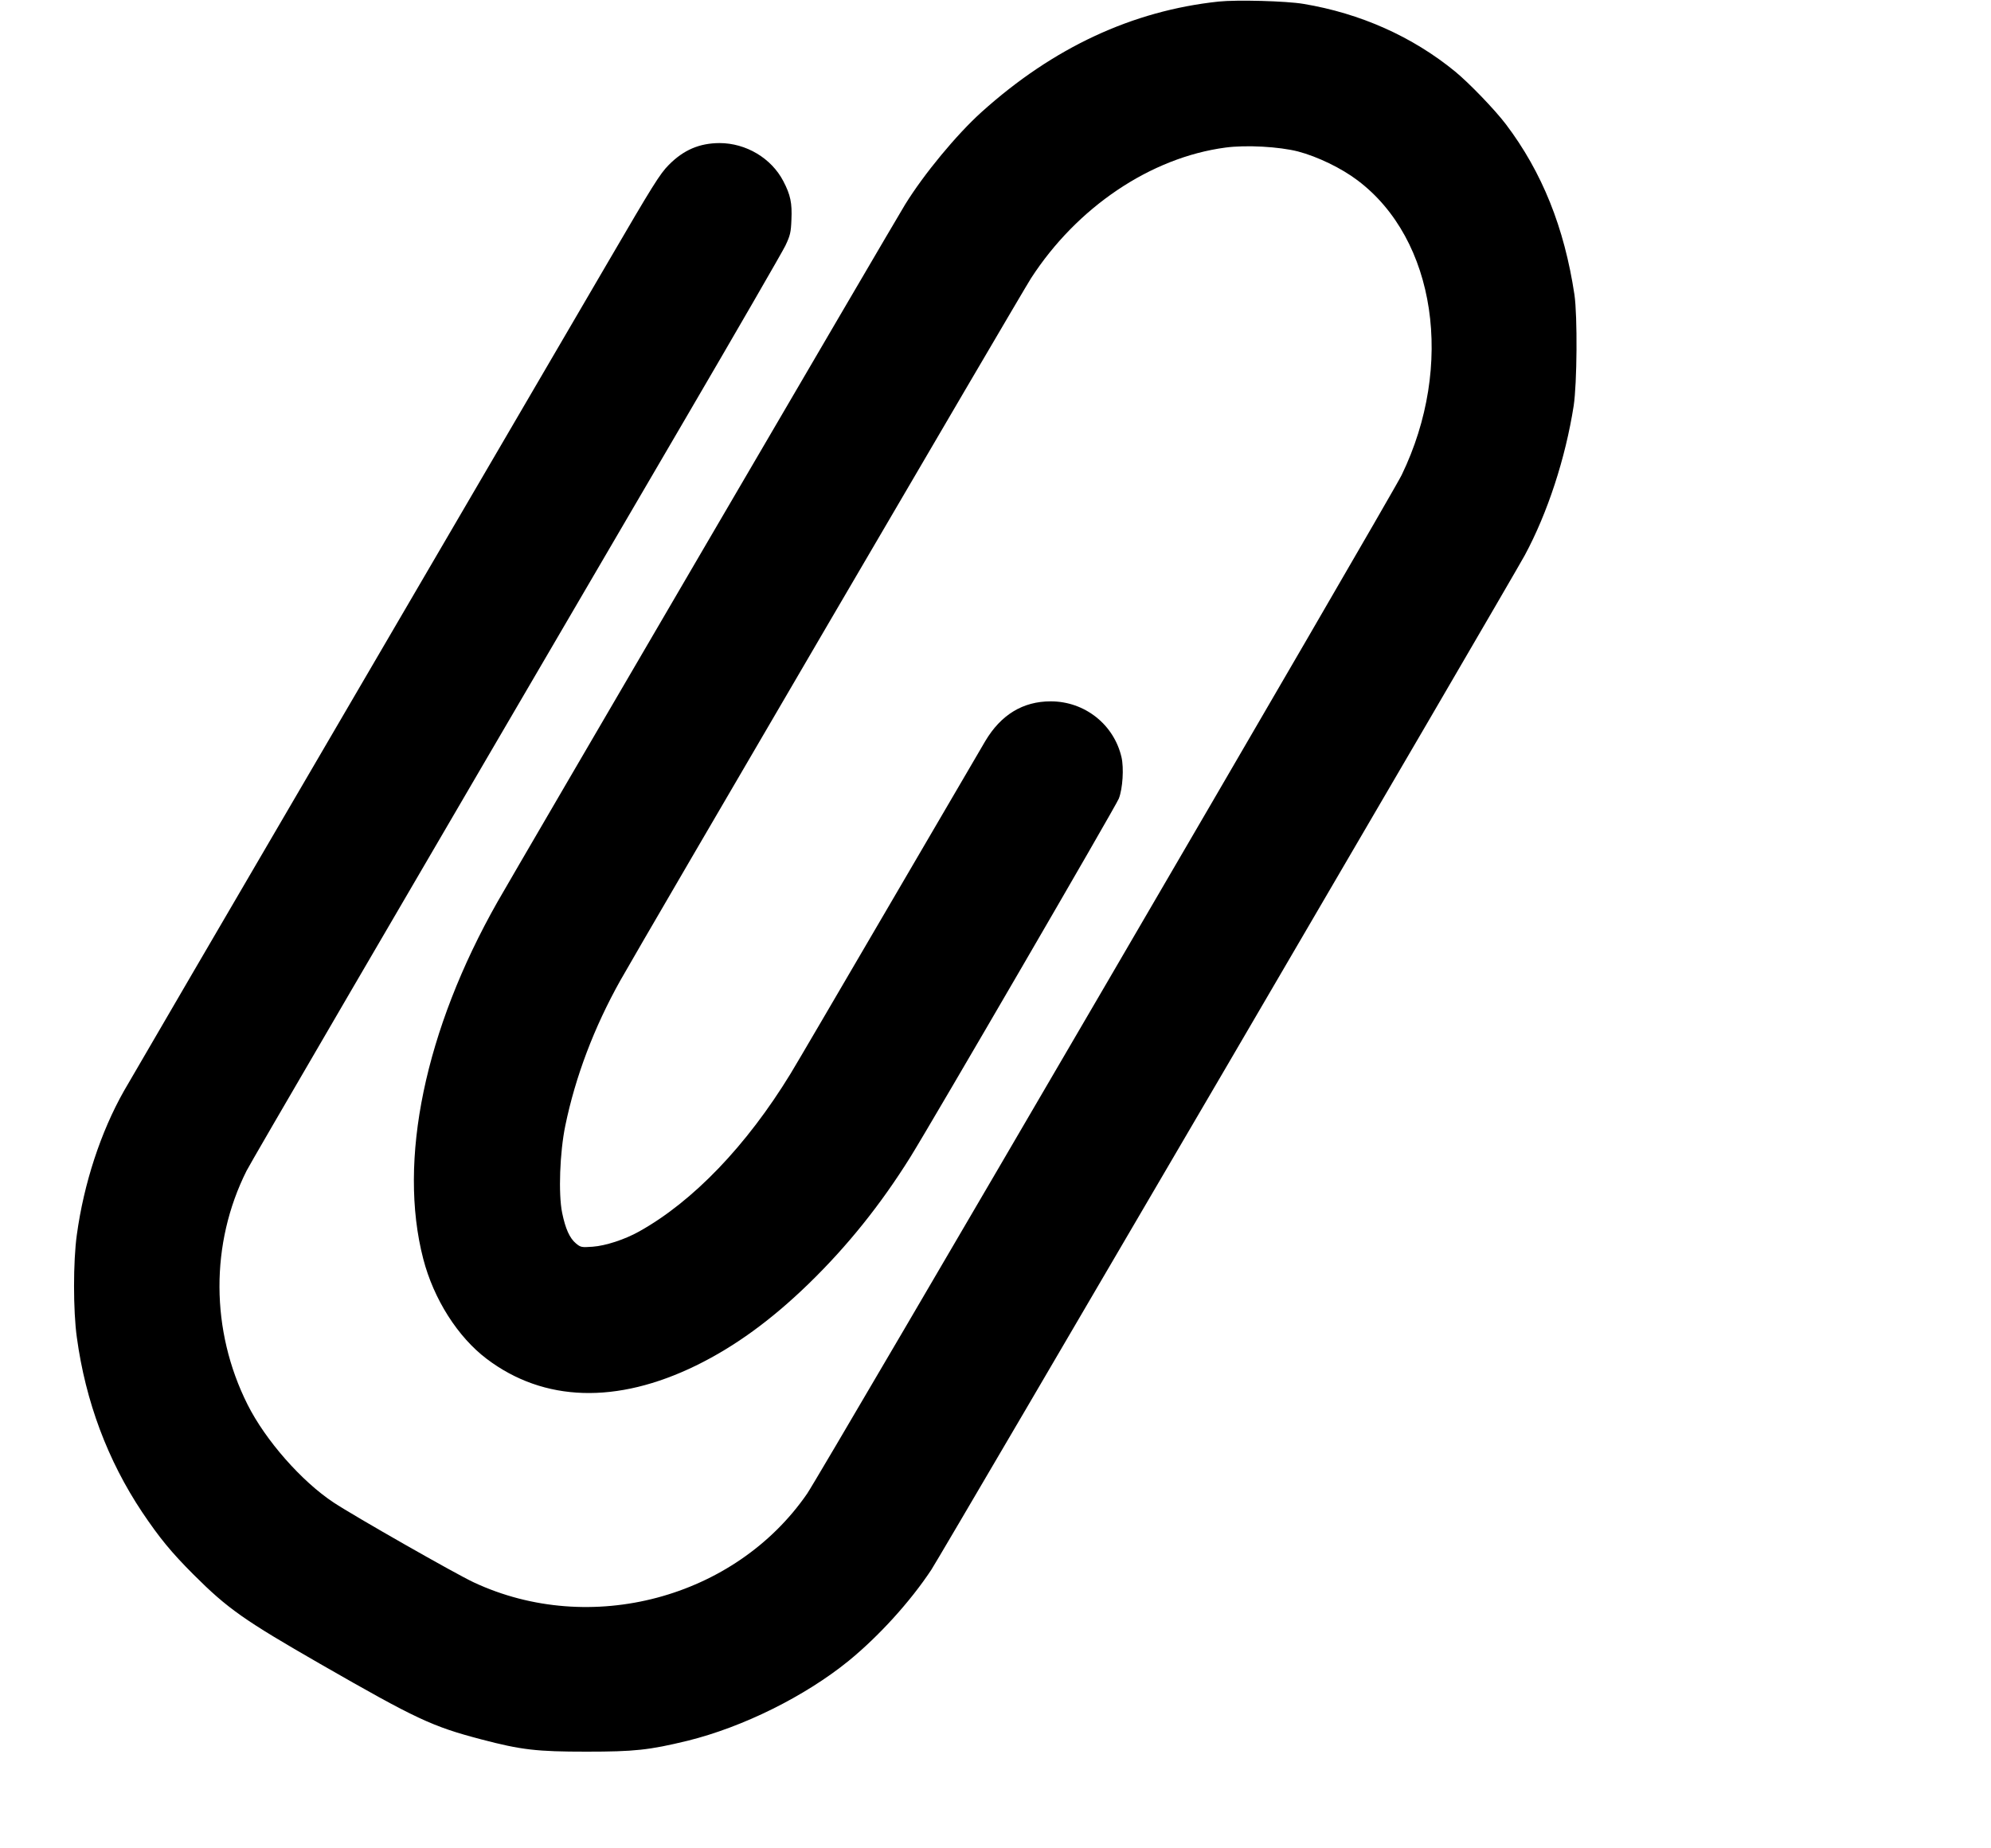
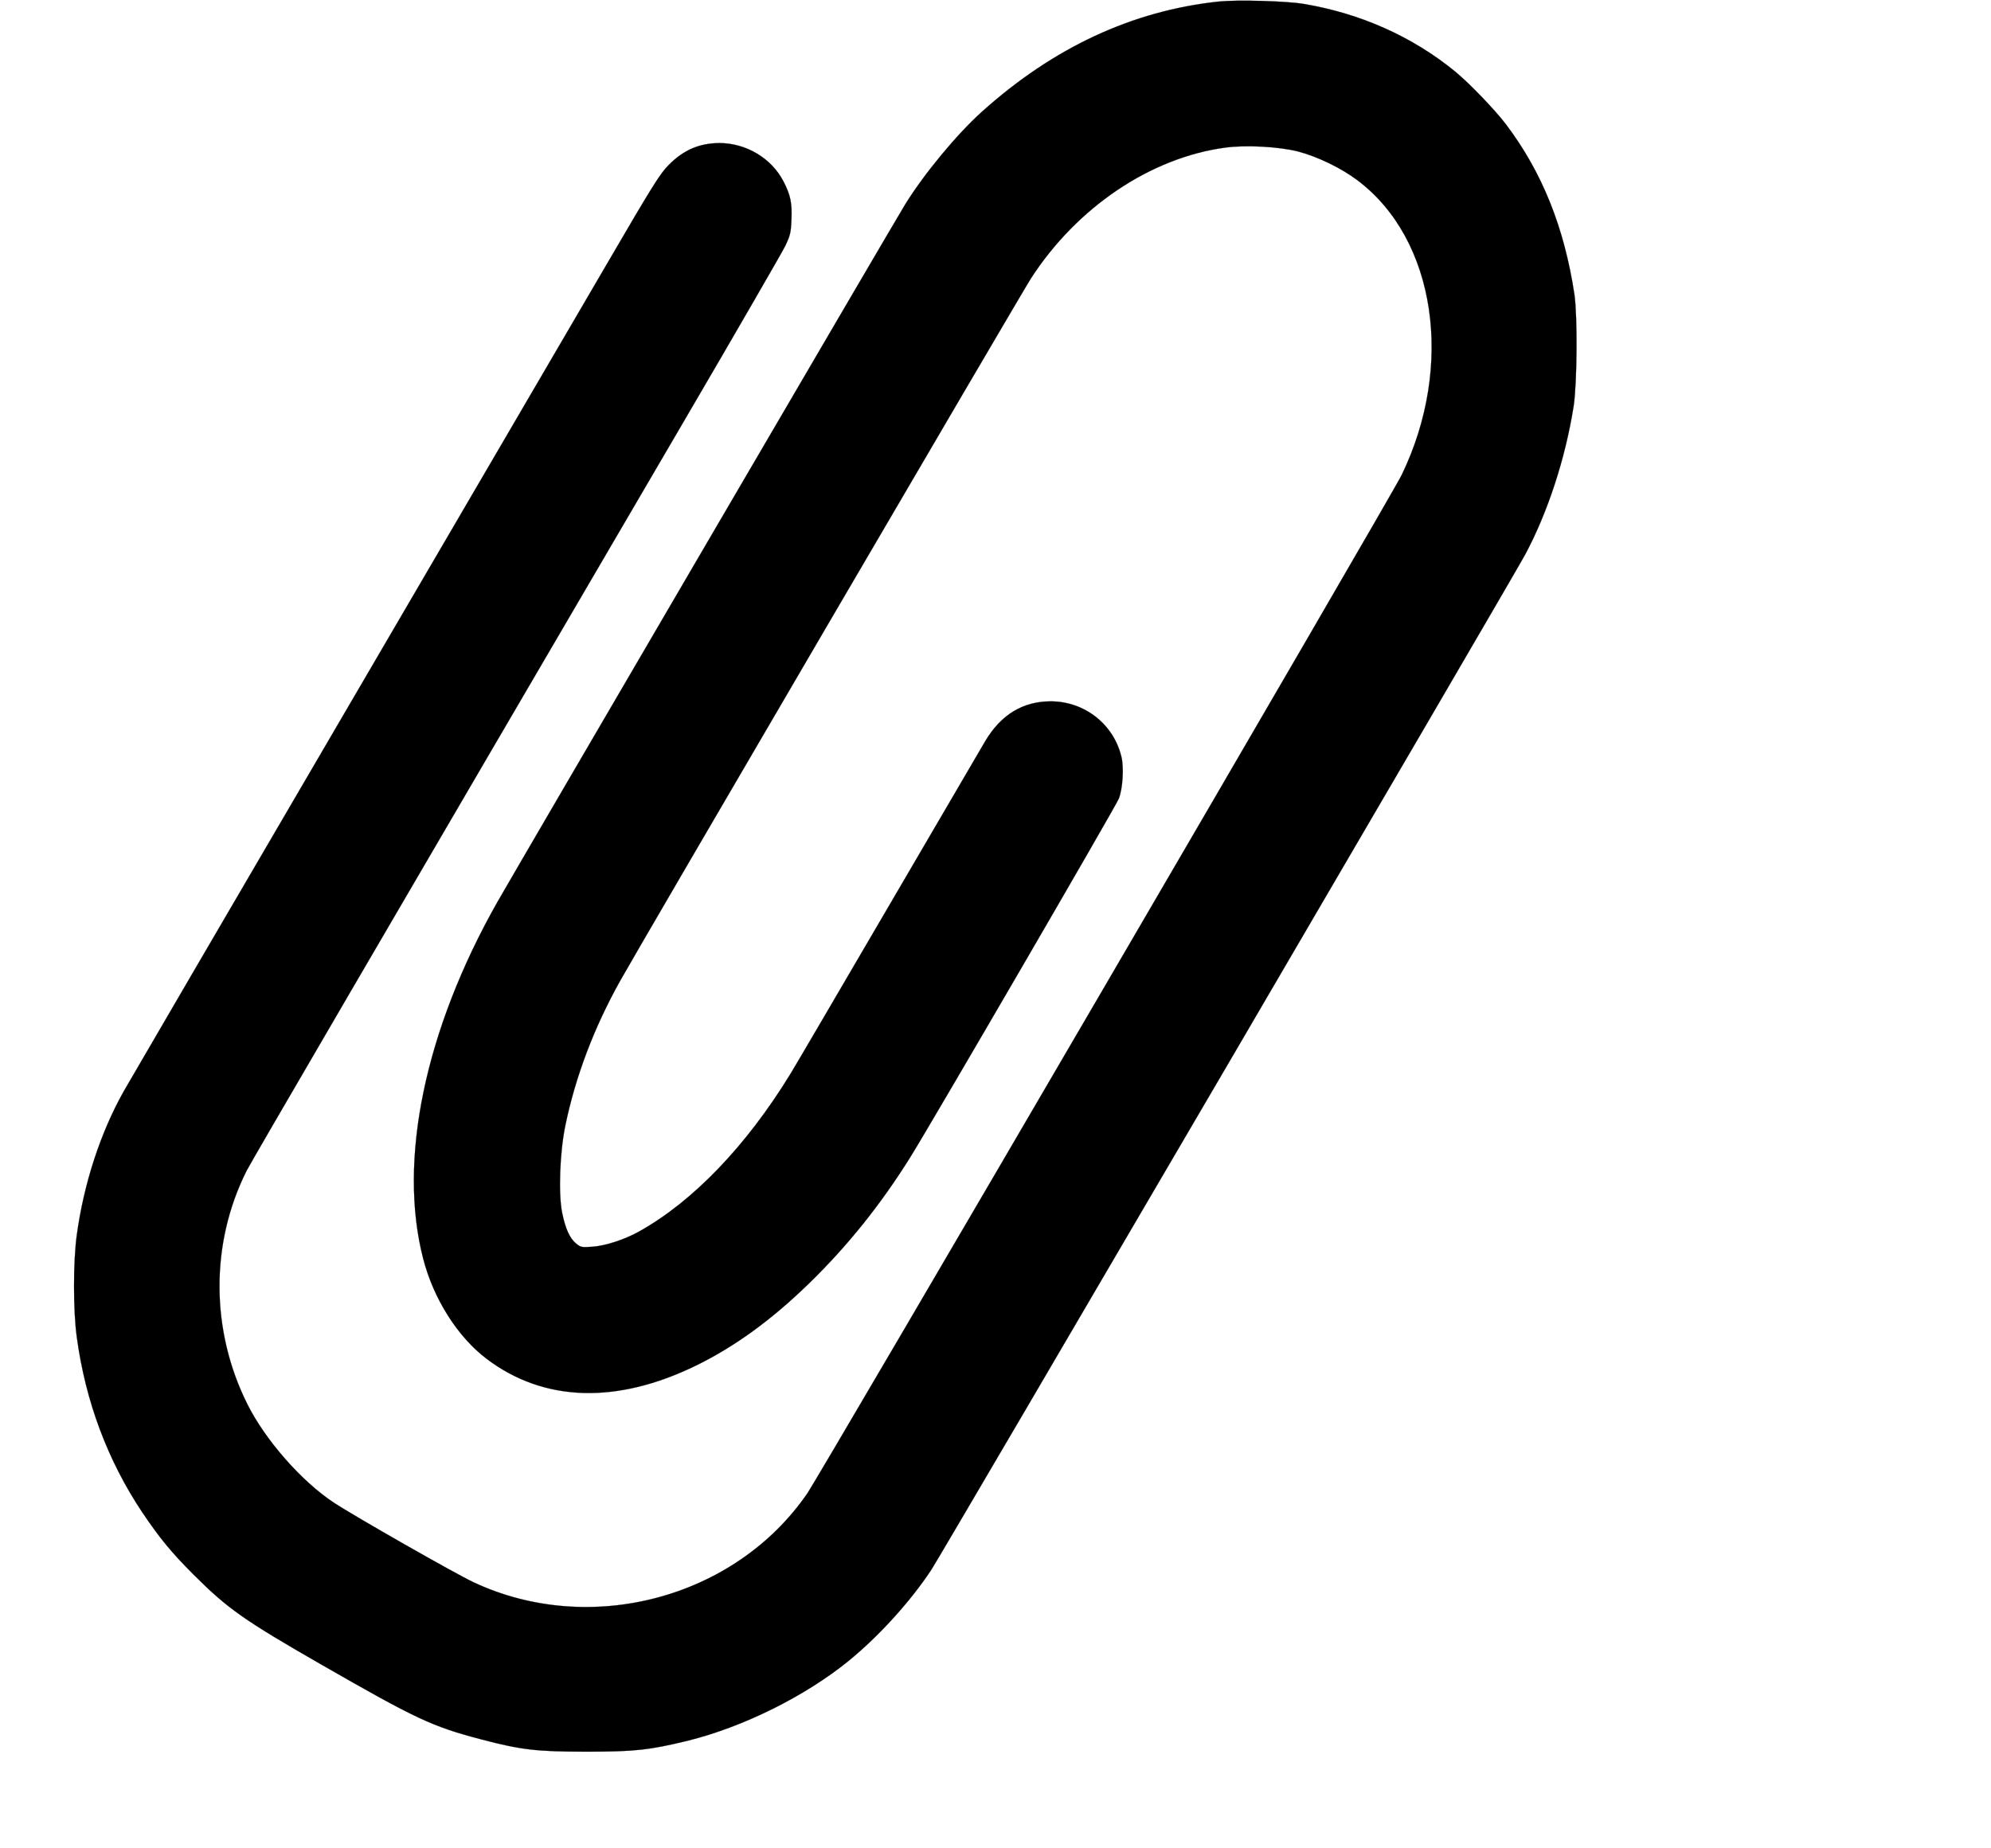
<svg xmlns="http://www.w3.org/2000/svg" version="1.0" width="1280pt" height="1188pt" viewBox="0 0 1280 1188" preserveAspectRatio="xMidYMid meet">
-   <g transform="translate(0,1188) scale(0.1,-0.1)" fill="currentColor" stroke="none">
+   <g transform="translate(0,1188) scale(0.1,-0.1)" fill="currentColor" stroke="currentColor">
    <path d="M7835 11870 c-555 -59 -1064 -296 -1524 -710 -160 -144 -371 -399 -492 -595 -61 -98 -2515 -4298 -2621 -4485 -466 -822 -641 -1663 -477 -2295 67 -259 222 -503 409 -644 367 -277 835 -291 1345 -42 249 122 483 292 724 526 249 242 463 509 654 815 141 227 1322 2258 1340 2305 25 65 33 196 17 266 -49 211 -237 359 -455 359 -179 0 -320 -86 -421 -256 -22 -38 -301 -514 -619 -1059 -318 -544 -602 -1030 -633 -1080 -283 -463 -627 -821 -973 -1014 -93 -52 -216 -92 -299 -98 -71 -5 -77 -4 -107 21 -41 34 -68 95 -89 197 -25 122 -15 389 20 559 65 316 185 633 354 935 131 234 2581 4424 2640 4515 296 458 770 777 1250 841 134 18 345 6 467 -25 125 -33 279 -107 383 -186 503 -379 624 -1191 283 -1895 -61 -127 -3739 -6430 -3822 -6550 -464 -673 -1395 -921 -2144 -570 -114 53 -767 425 -900 513 -206 136 -439 401 -554 631 -238 475 -240 1035 -6 1502 34 66 813 1402 2808 4814 341 583 636 1094 656 1135 31 65 36 86 39 167 5 107 -6 160 -52 248 -77 148 -240 245 -411 245 -129 -1 -230 -44 -325 -140 -57 -57 -103 -131 -391 -625 -180 -308 -942 -1613 -1694 -2900 -752 -1287 -1390 -2380 -1418 -2430 -150 -265 -258 -596 -303 -925 -24 -170 -24 -490 0 -660 56 -412 198 -791 420 -1124 111 -165 187 -258 330 -401 220 -220 326 -294 815 -575 620 -356 719 -402 1035 -485 258 -68 358 -79 676 -79 308 0 403 10 650 70 356 88 754 285 1036 514 192 157 394 378 531 585 60 90 3729 6364 3816 6525 146 271 261 622 314 960 22 145 25 576 5 715 -65 432 -208 788 -440 1095 -72 95 -236 265 -327 340 -275 225 -609 374 -975 435 -112 19 -430 27 -545 15z" />
  </g>
</svg>
